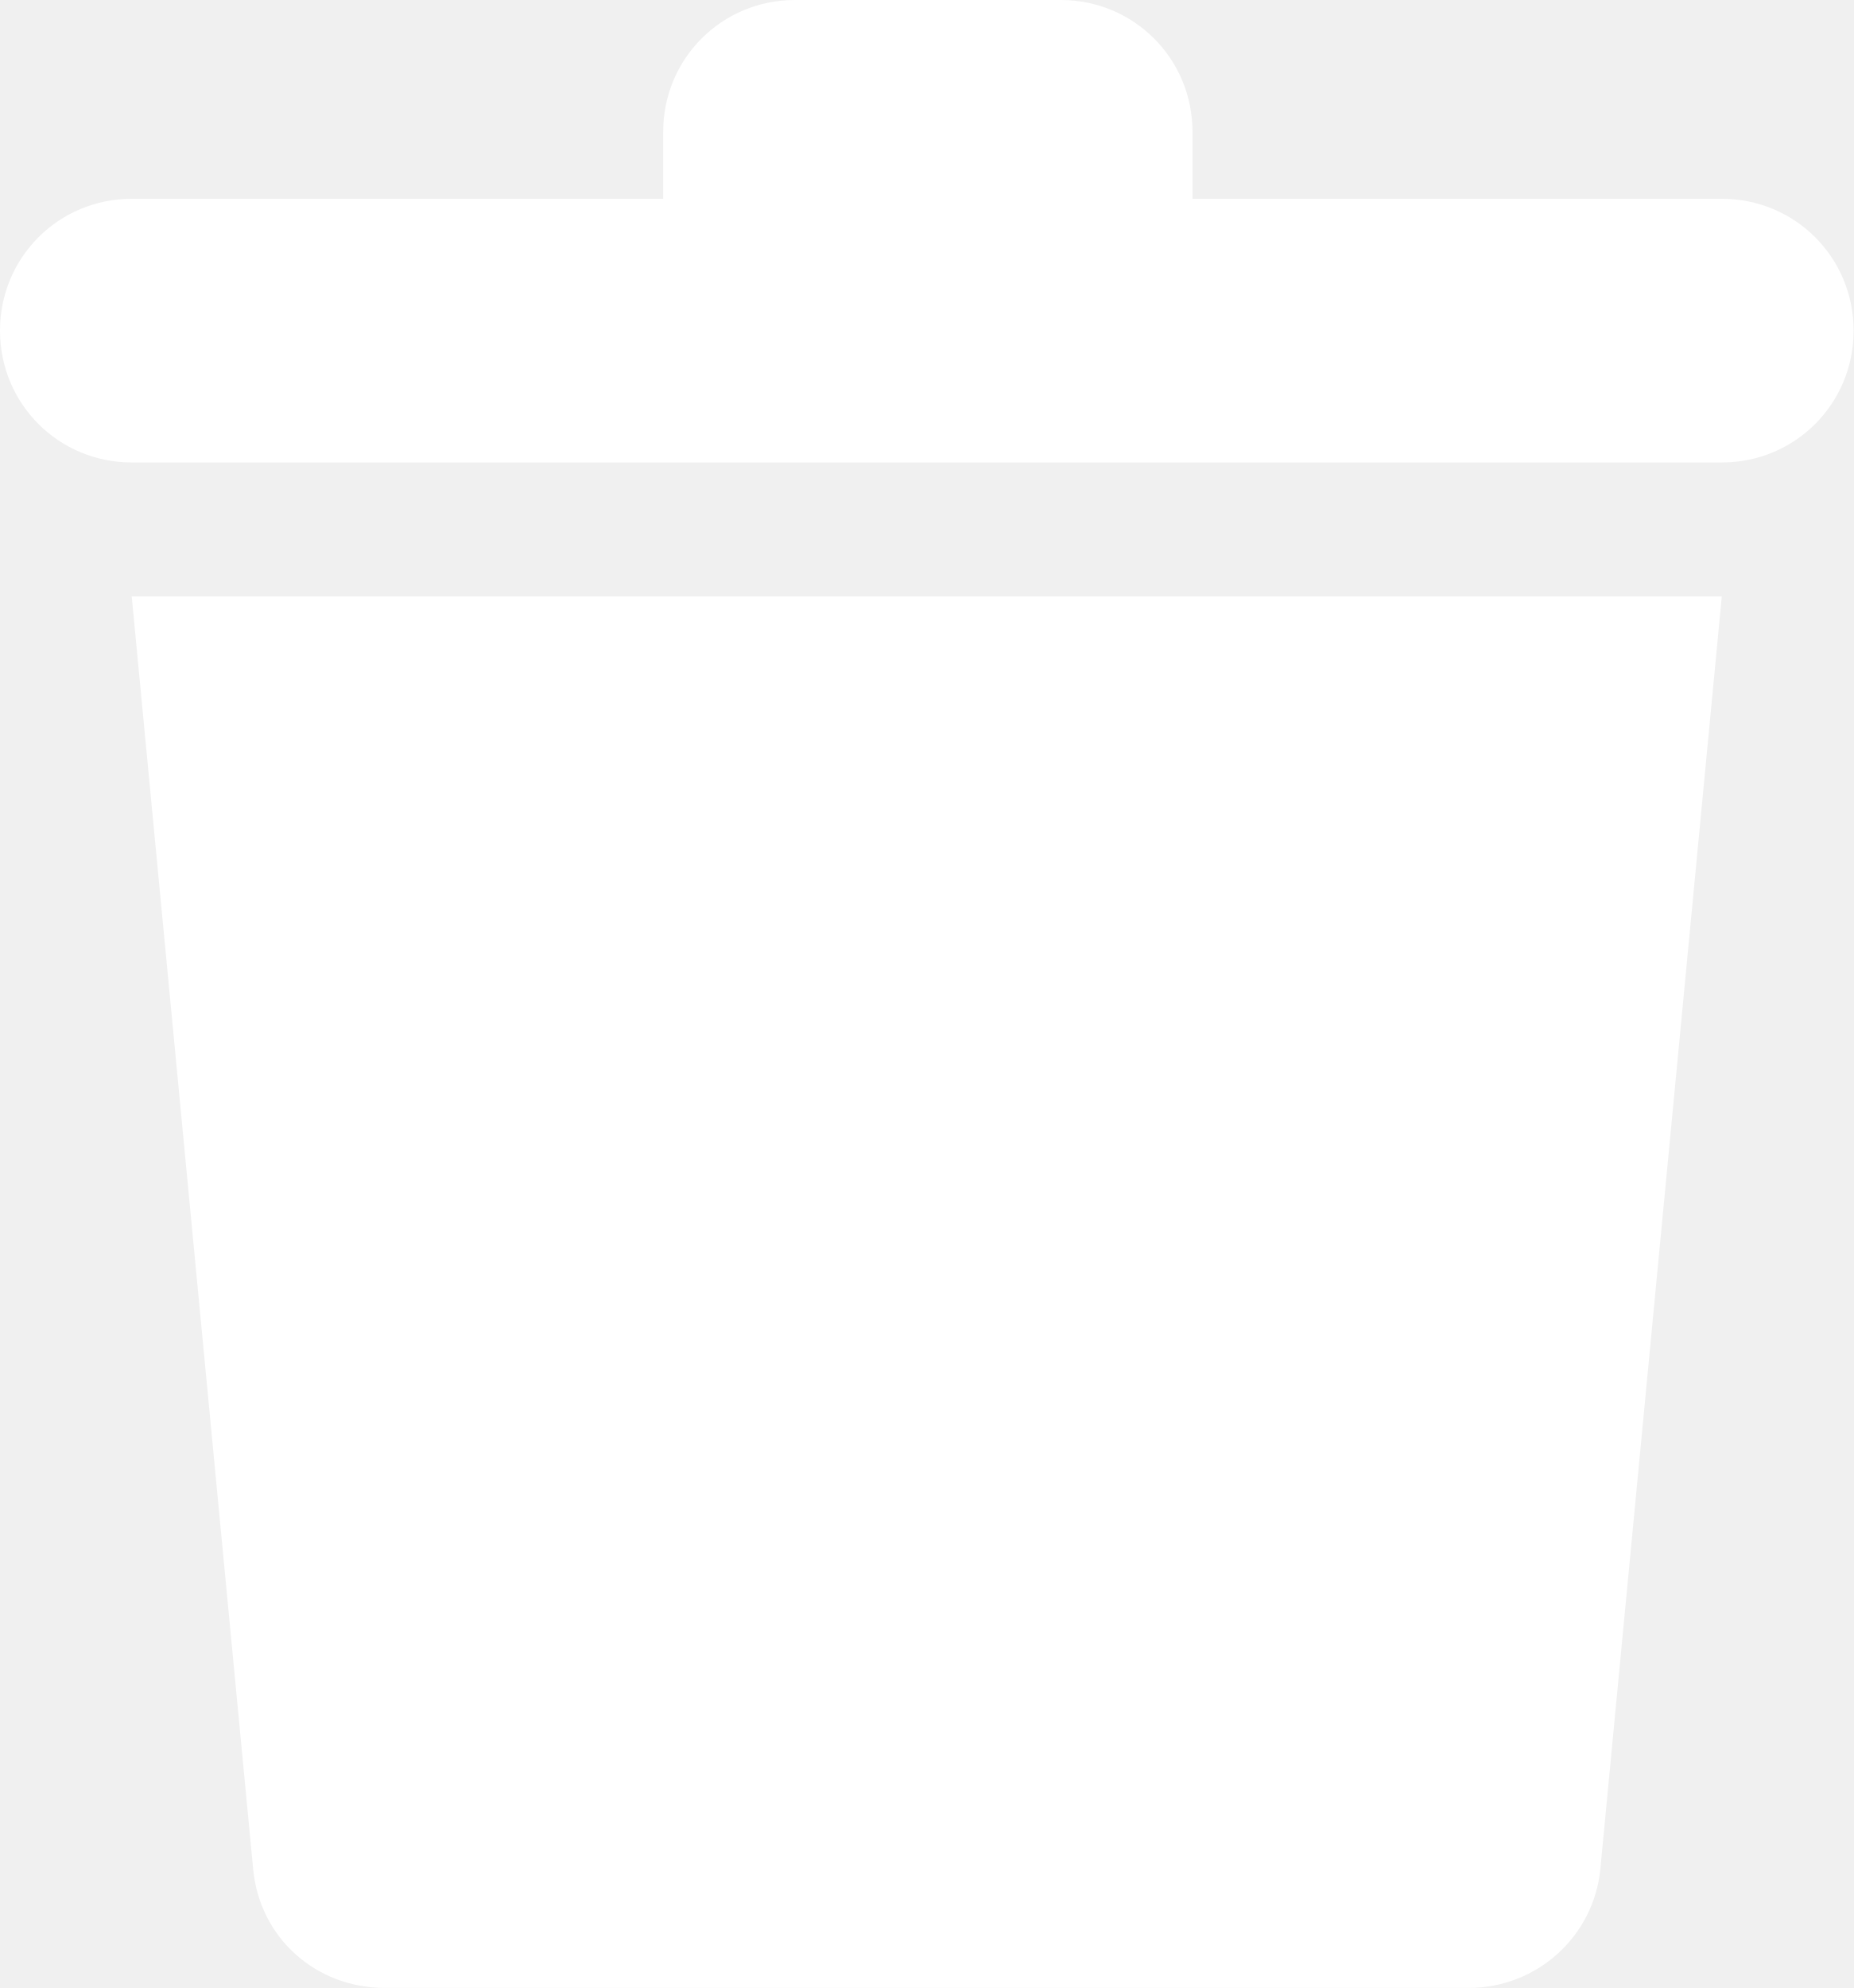
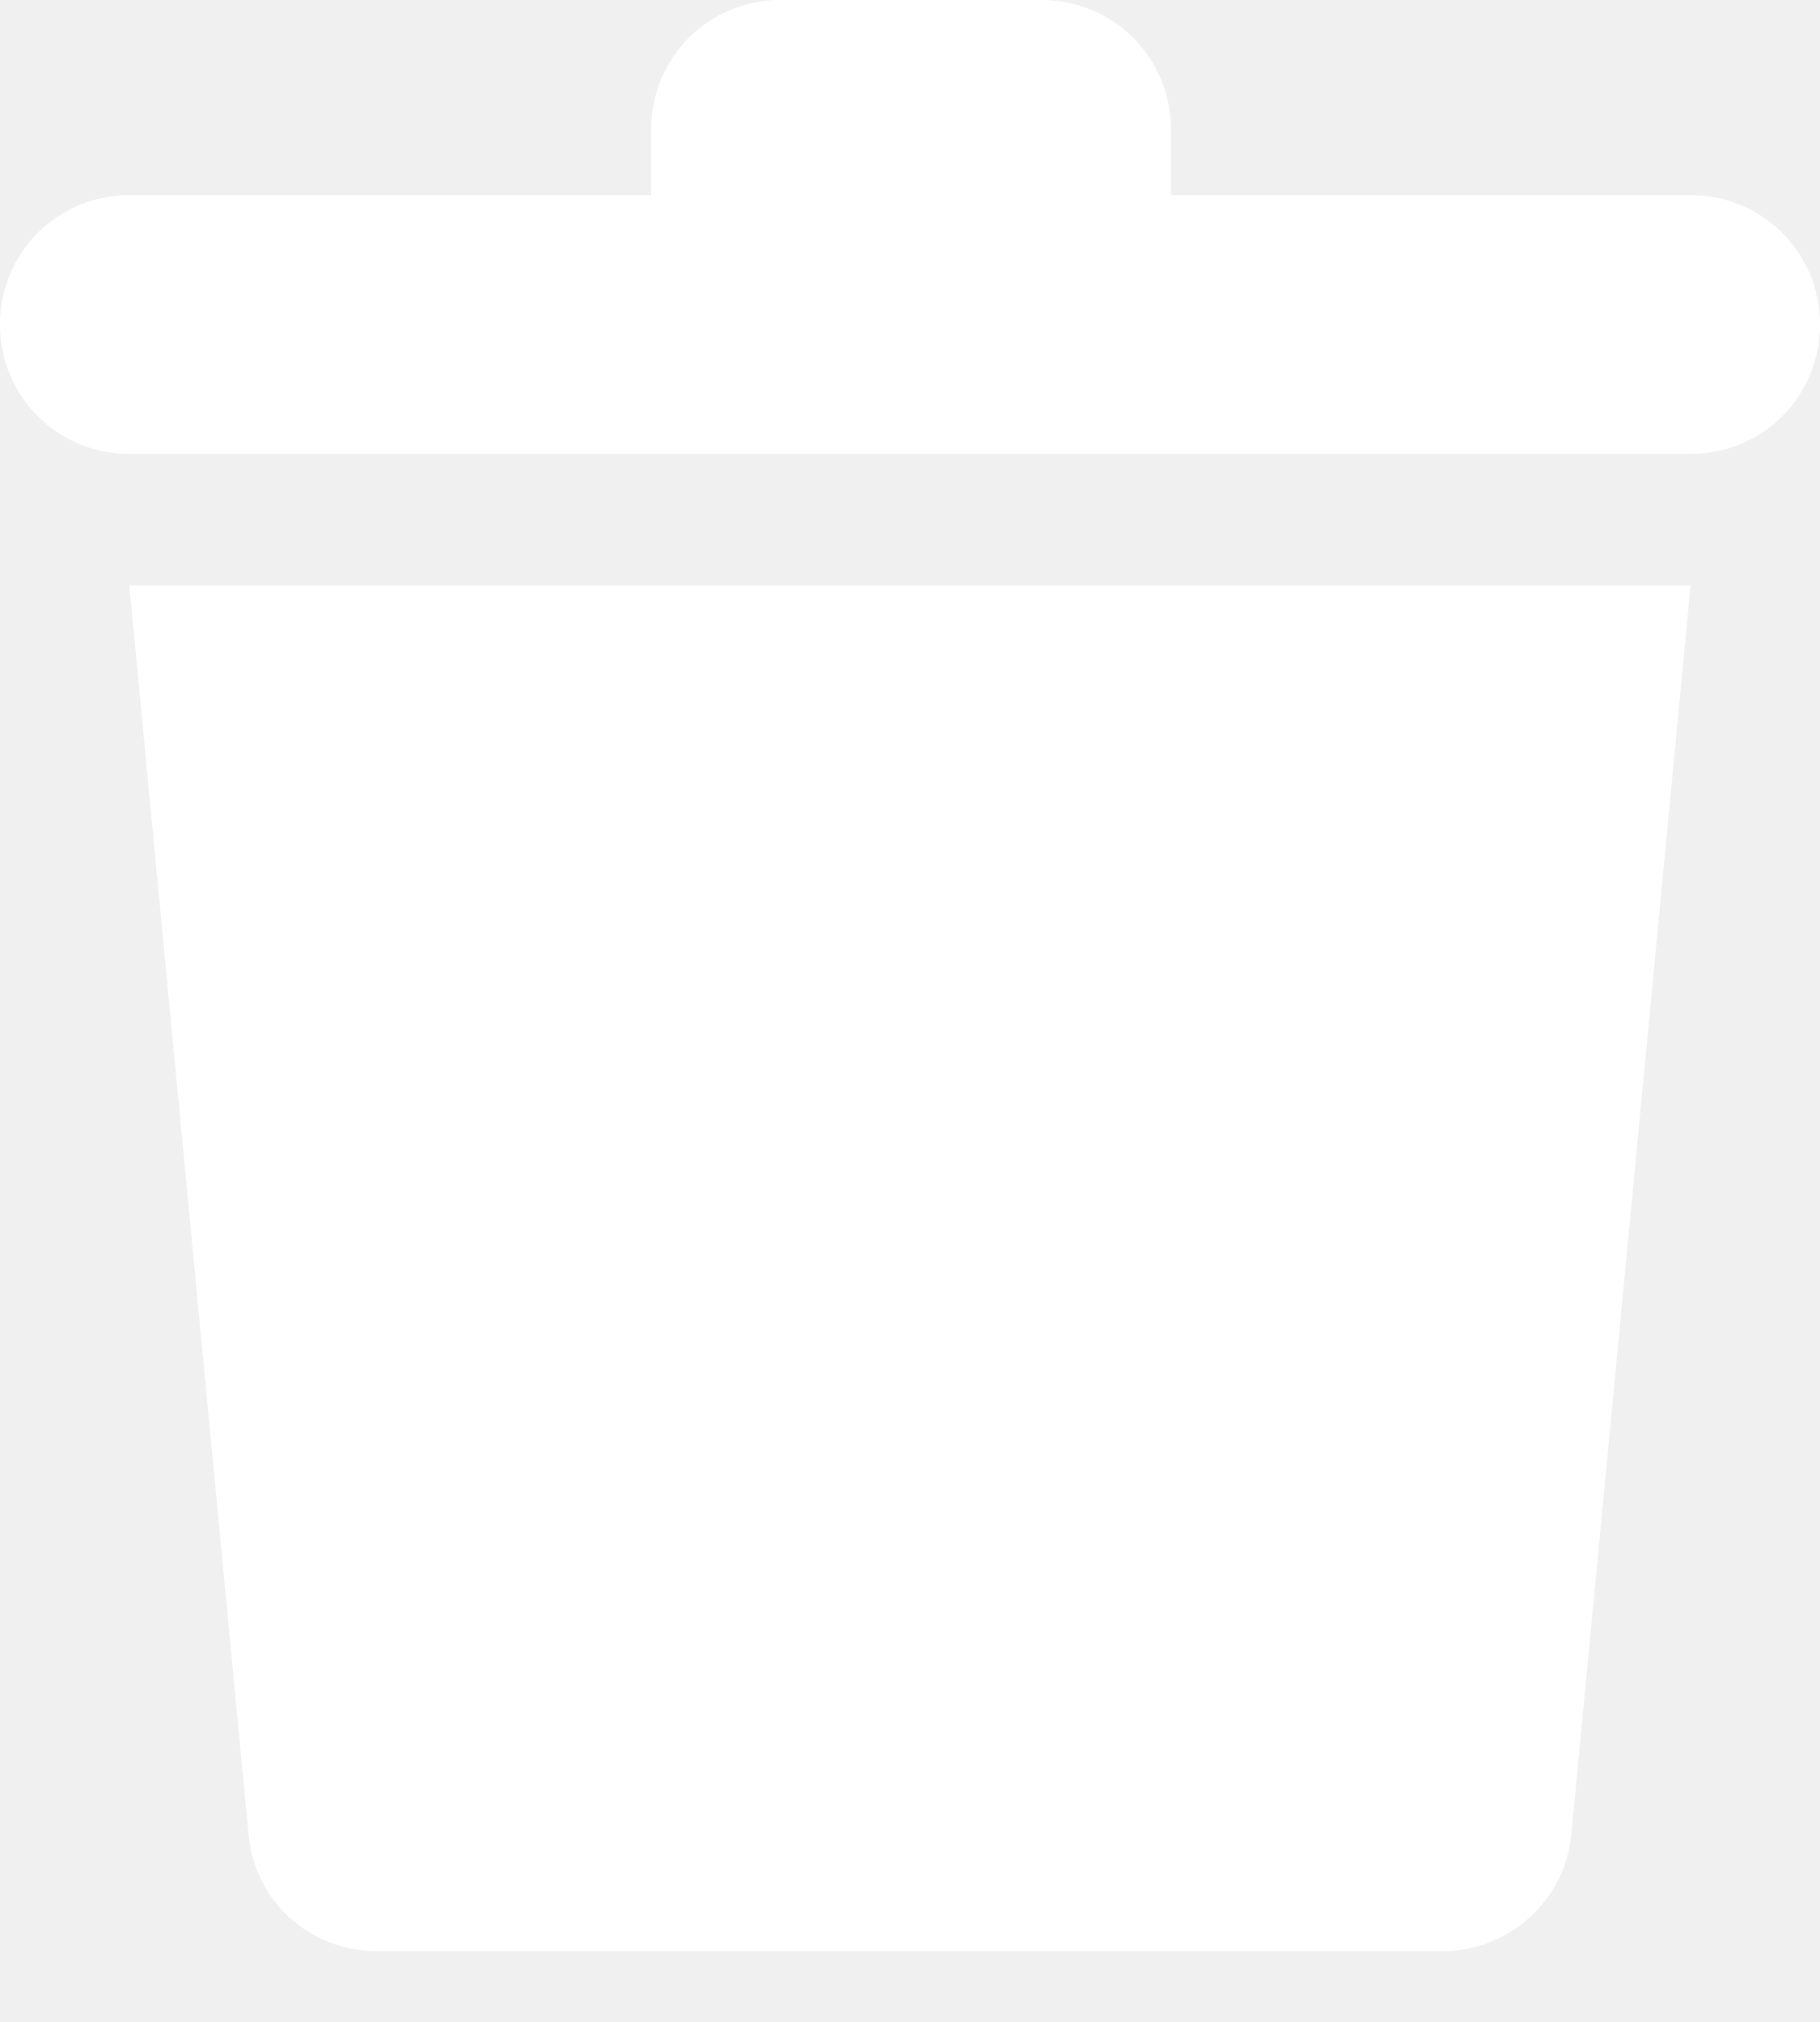
- <svg xmlns="http://www.w3.org/2000/svg" fill="none">
+ <svg xmlns="http://www.w3.org/2000/svg" width="18" height="20" fill="none">
  <path d="M2.458 18.142C2.519 18.813 3.067 19.3 3.738 19.3H14.261C14.932 19.3 15.48 18.792 15.541 18.142L16.72 5.79H1.279L2.458 18.142Z" fill="white" />
  <path d="M16.72 1.93H11.58V1.28C11.58 0.569 11.011 0 10.3 0H7.72C7.009 0 6.44 0.569 6.44 1.28V1.93H1.28C0.569 1.93 0 2.499 0 3.21C0 3.921 0.569 4.49 1.28 4.49H16.72C17.431 4.49 18 3.921 18 3.21C18 2.499 17.431 1.93 16.72 1.93Z" fill="white" />
</svg>
